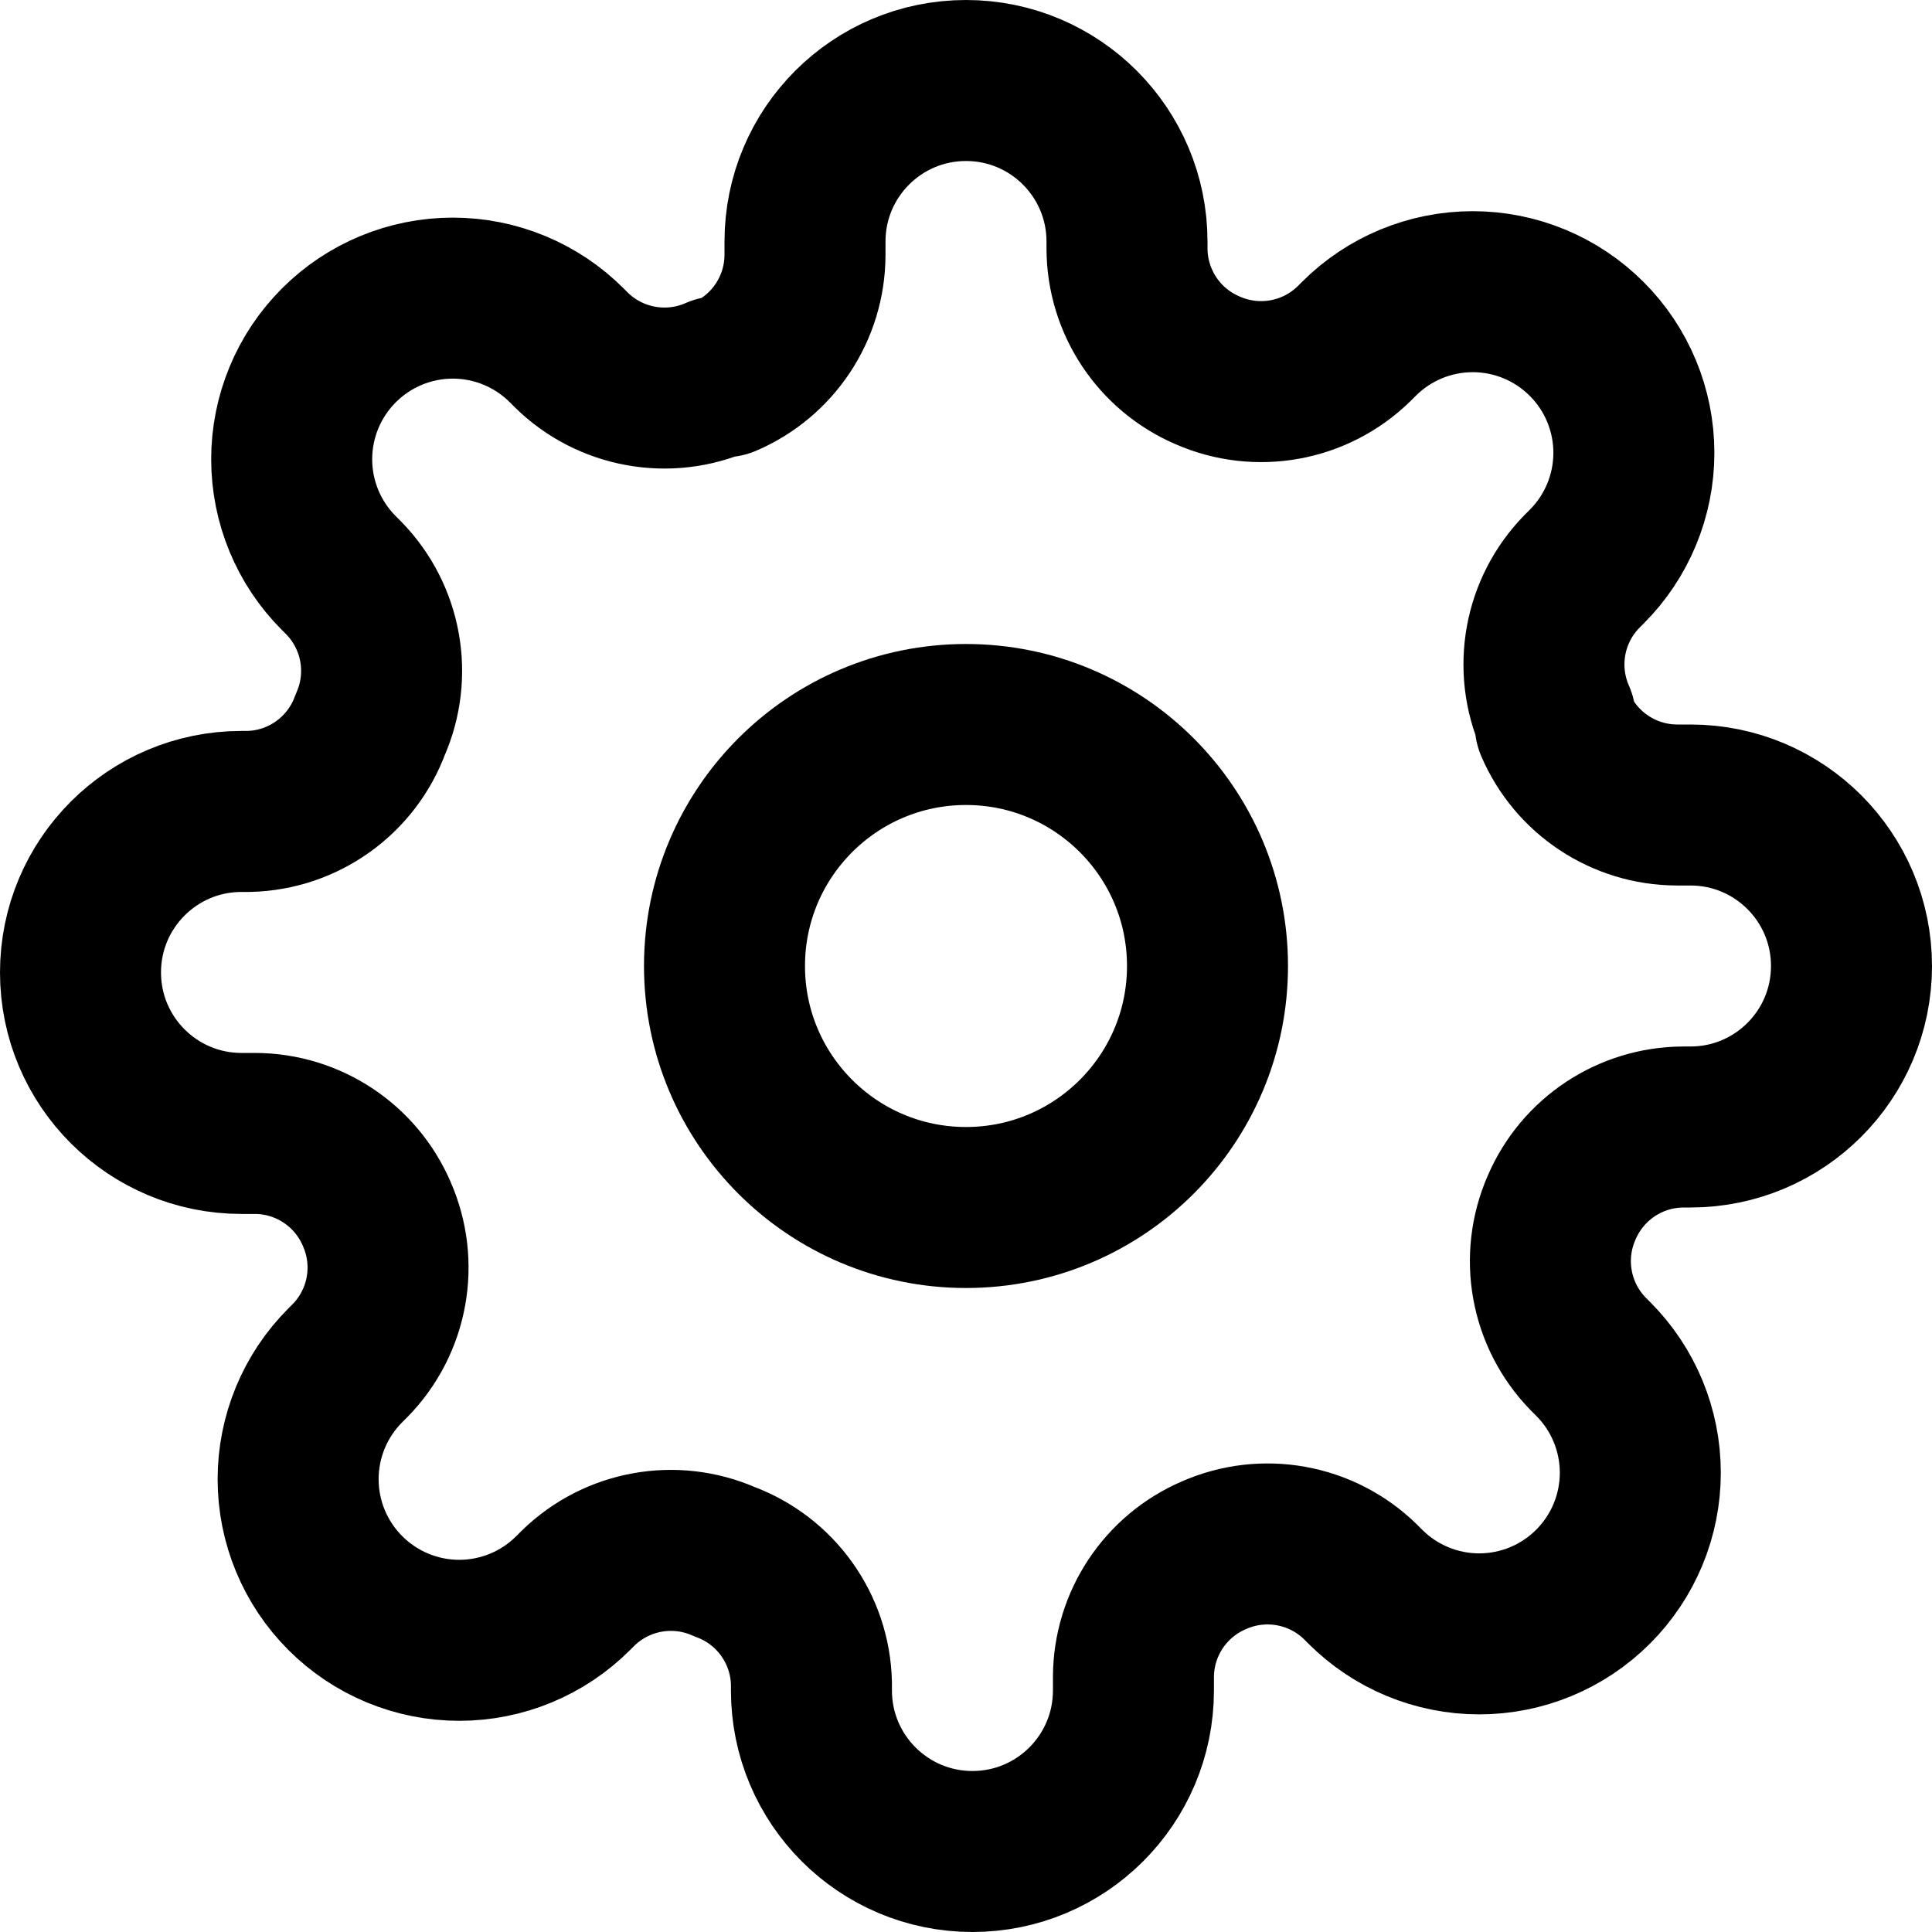
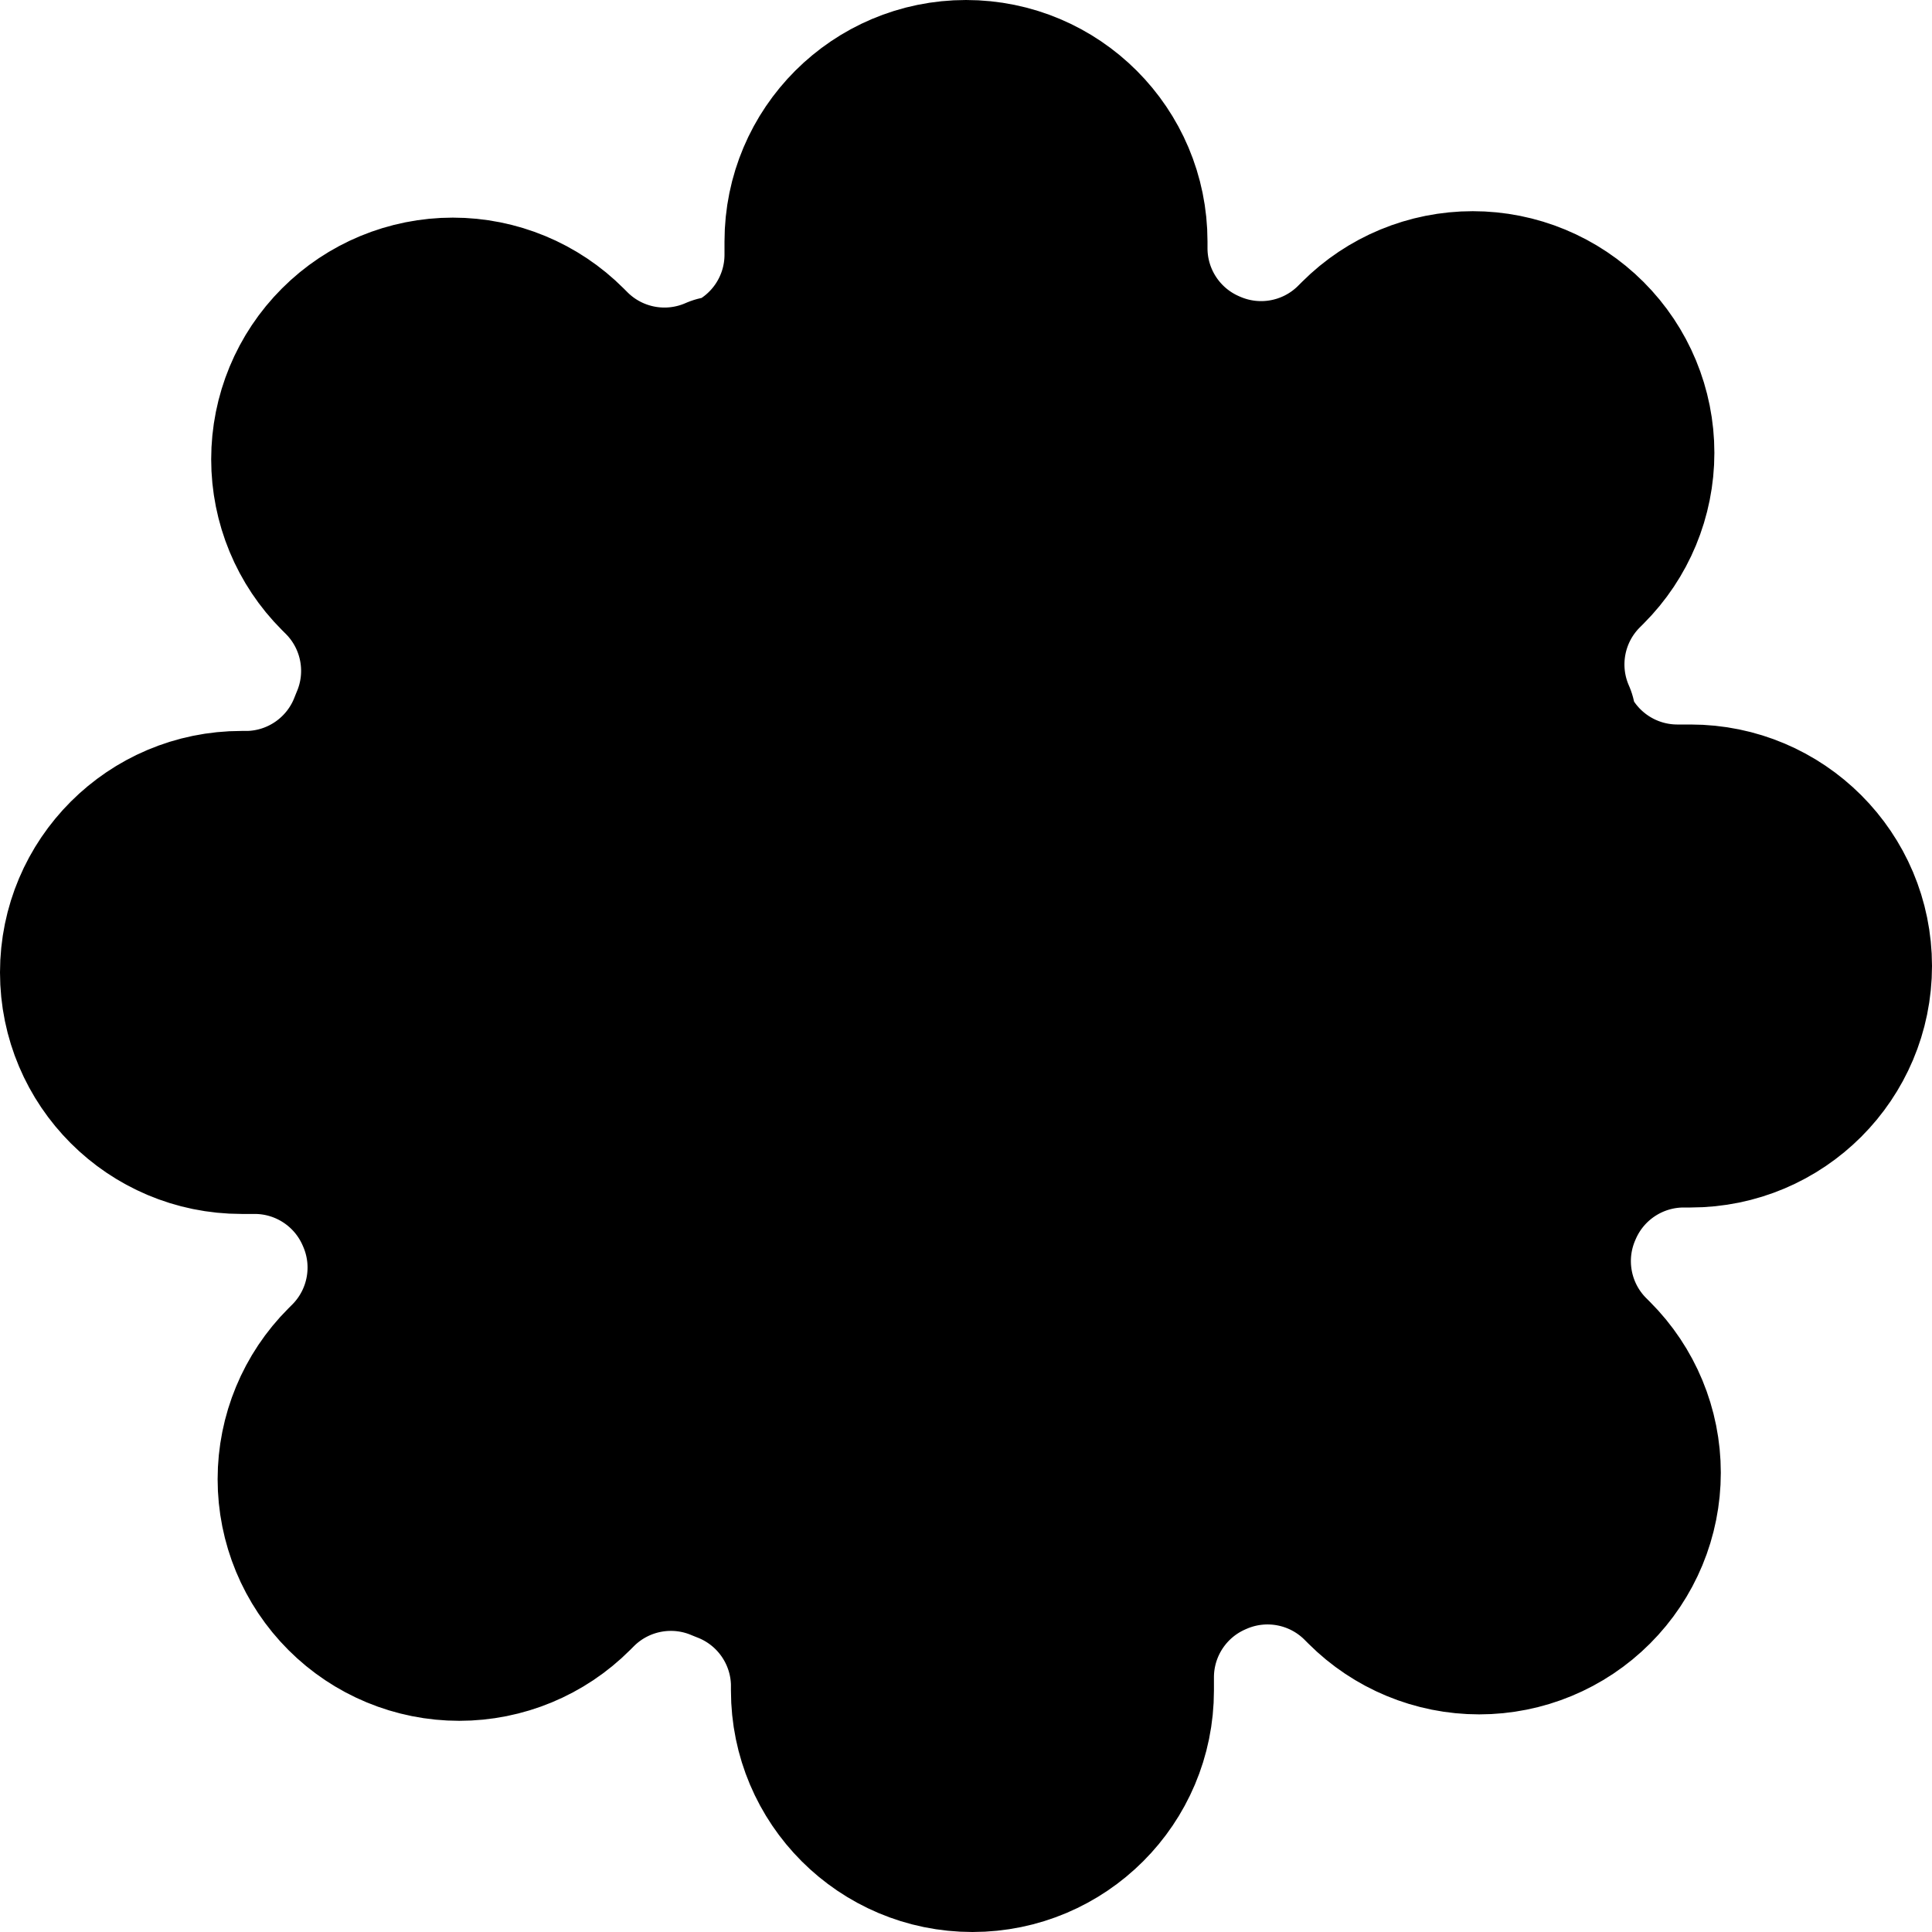
- <svg xmlns="http://www.w3.org/2000/svg" width="24" height="24" viewBox="0 0 24 24" fill="none" stroke="currentColor" stroke-width="2" stroke-linecap="round" stroke-linejoin="round" class="feather feather-settings">
+ <svg xmlns="http://www.w3.org/2000/svg" width="24" height="24" viewBox="0 0 24 24" fill="currentColor" stroke="currentColor" stroke-width="2" stroke-linecap="round" stroke-linejoin="round" class="feather feather-settings">
  <circle cx="12" cy="12" r="3" />
  <path d="M19.4 15a1.65 1.65 0 0 0 .33 1.82l.06.06a2 2 0 0 1 0 2.83 2 2 0 0 1-2.83 0l-.06-.06a1.65 1.65 0 0 0-1.82-.33 1.65 1.65 0 0 0-1 1.51V21a2 2 0 0 1-2 2 2 2 0 0 1-2-2v-.09A1.65 1.65 0 0 0 9 19.4a1.65 1.65 0 0 0-1.82.33l-.06.06a2 2 0 0 1-2.83 0 2 2 0 0 1 0-2.83l.06-.06a1.65 1.65 0 0 0 .33-1.82 1.65 1.65 0 0 0-1.51-1H3a2 2 0 0 1-2-2 2 2 0 0 1 2-2h.09A1.65 1.65 0 0 0 4.6 9a1.65 1.65 0 0 0-.33-1.82l-.06-.06a2 2 0 0 1 0-2.83 2 2 0 0 1 2.83 0l.06.06a1.65 1.65 0 0 0 1.82.33H9a1.65 1.65 0 0 0 1-1.51V3a2 2 0 0 1 2-2 2 2 0 0 1 2 2v.09a1.65 1.65 0 0 0 1 1.51 1.65 1.65 0 0 0 1.82-.33l.06-.06a2 2 0 0 1 2.83 0 2 2 0 0 1 0 2.83l-.06.06a1.65 1.65 0 0 0-.33 1.82V9a1.65 1.65 0 0 0 1.51 1H21a2 2 0 0 1 2 2 2 2 0 0 1-2 2h-.09a1.65 1.65 0 0 0-1.51 1z" />
</svg>
